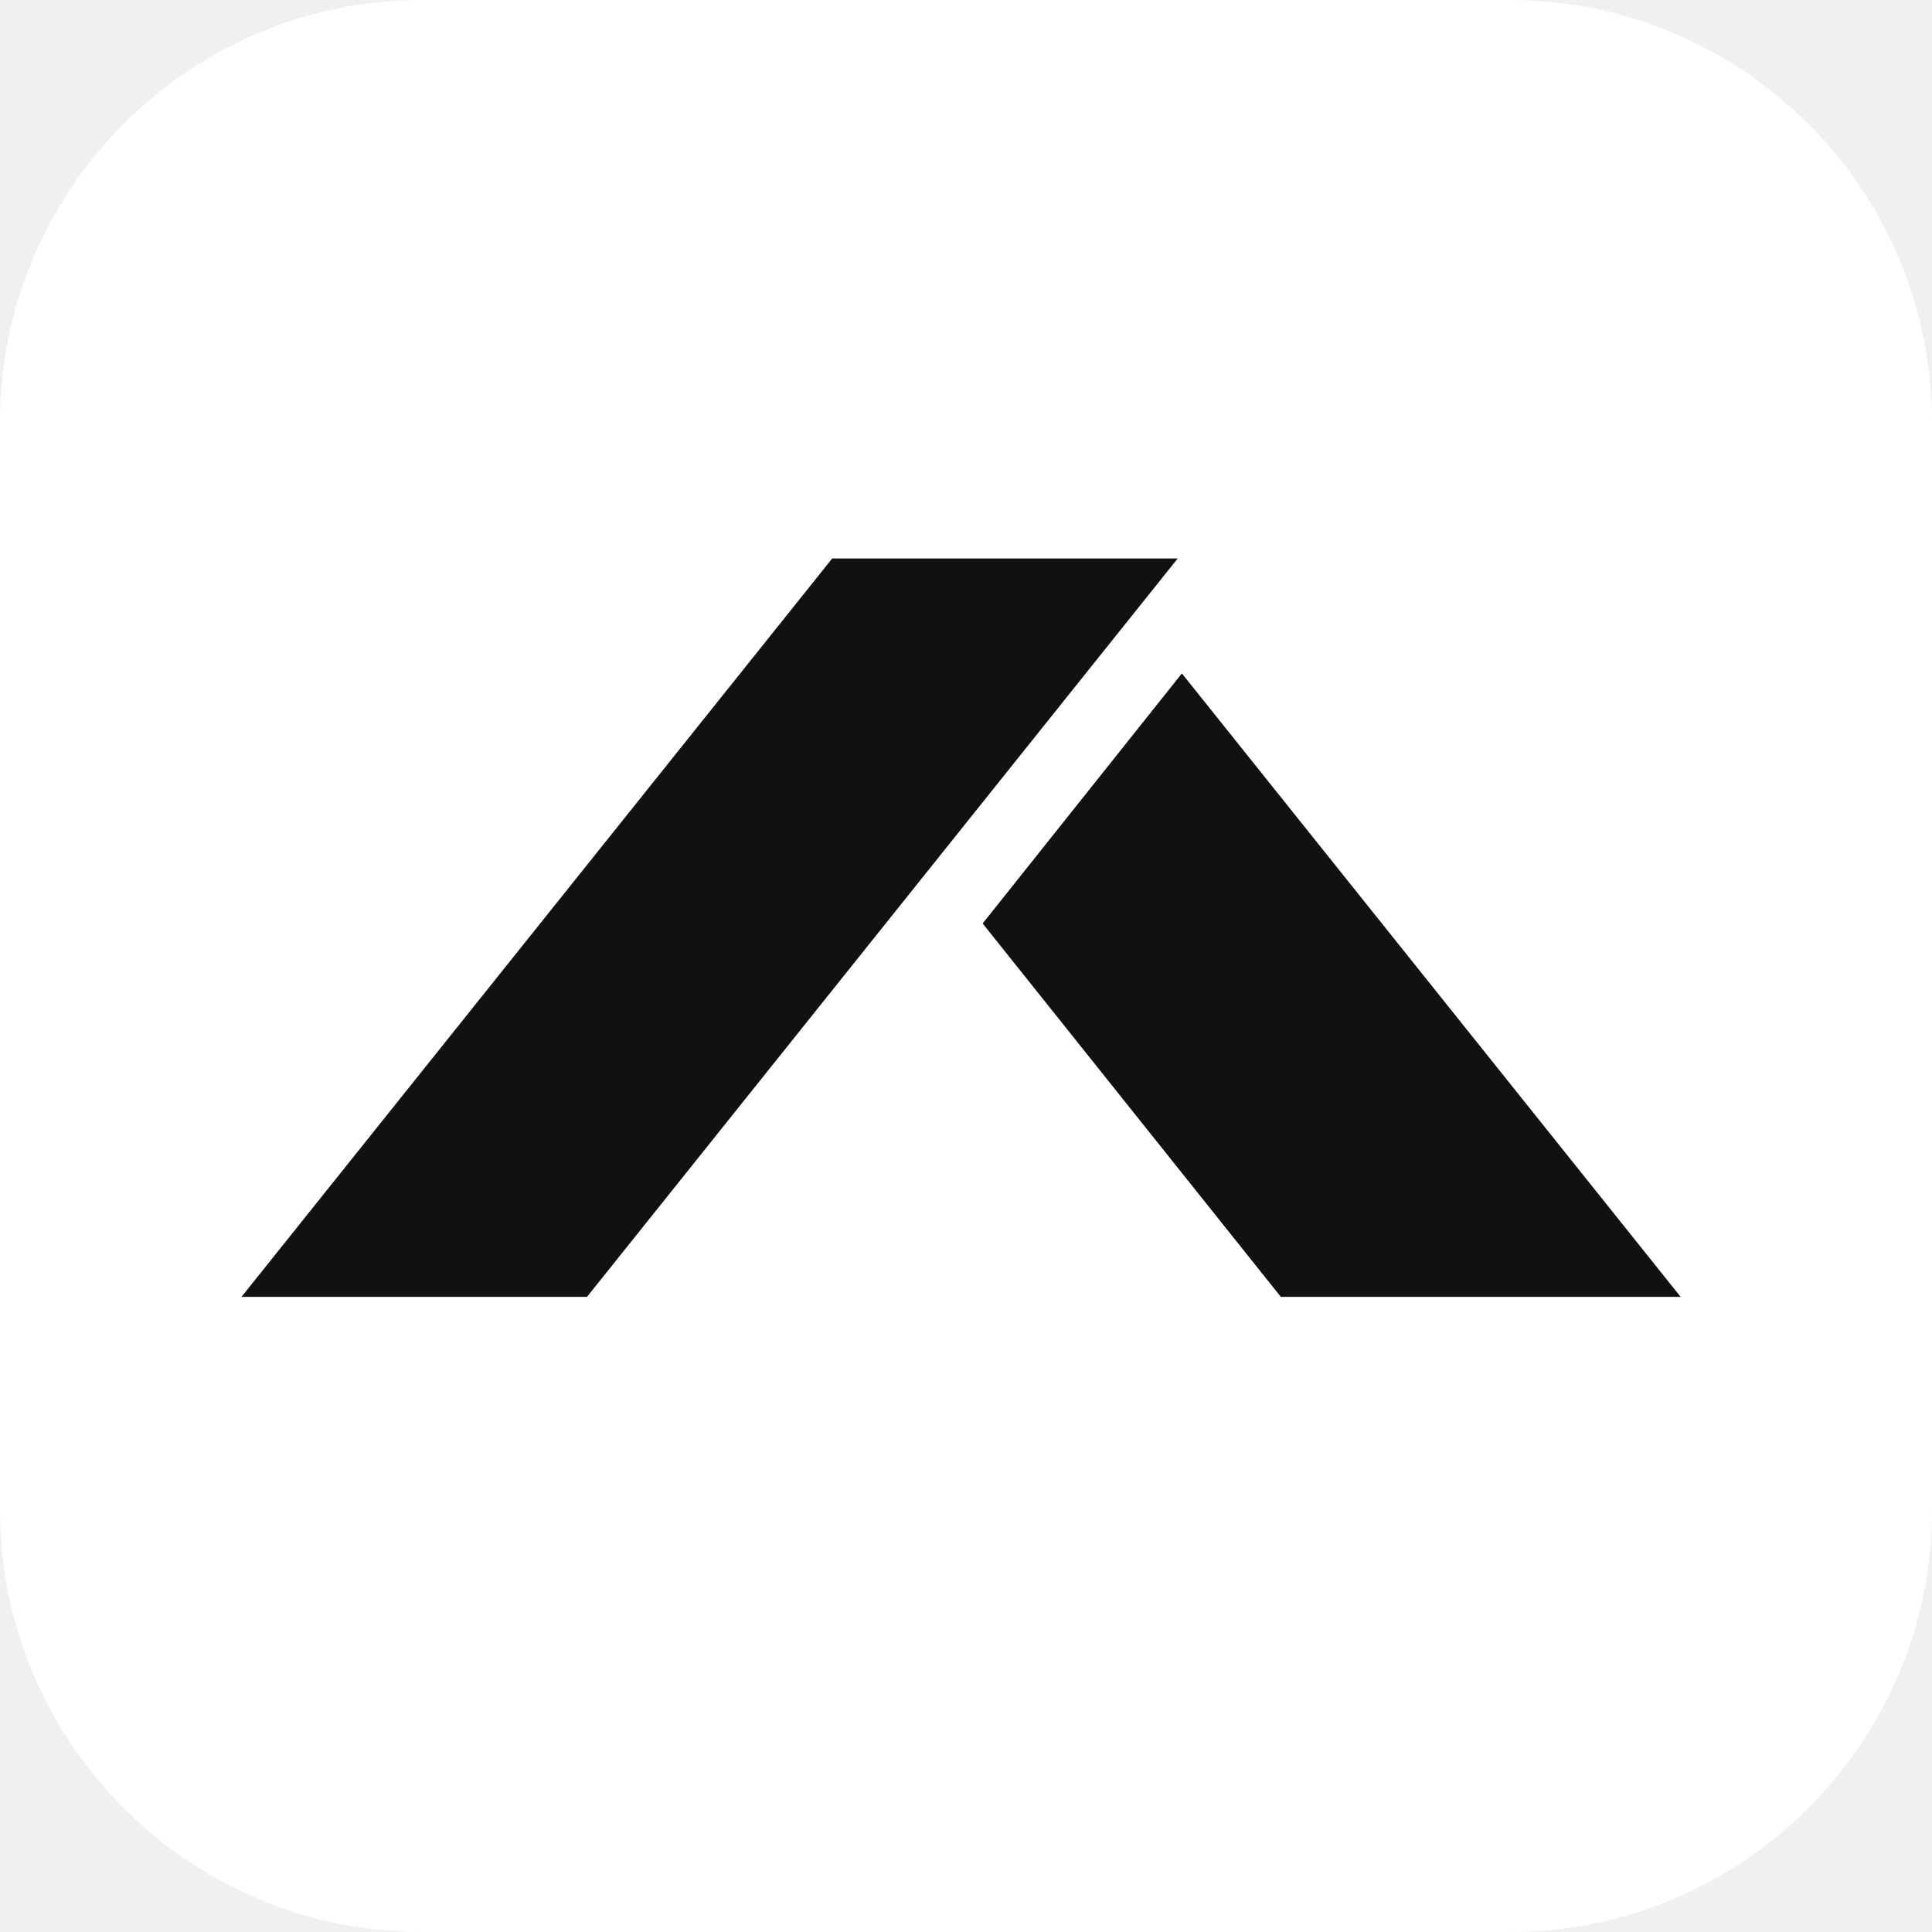
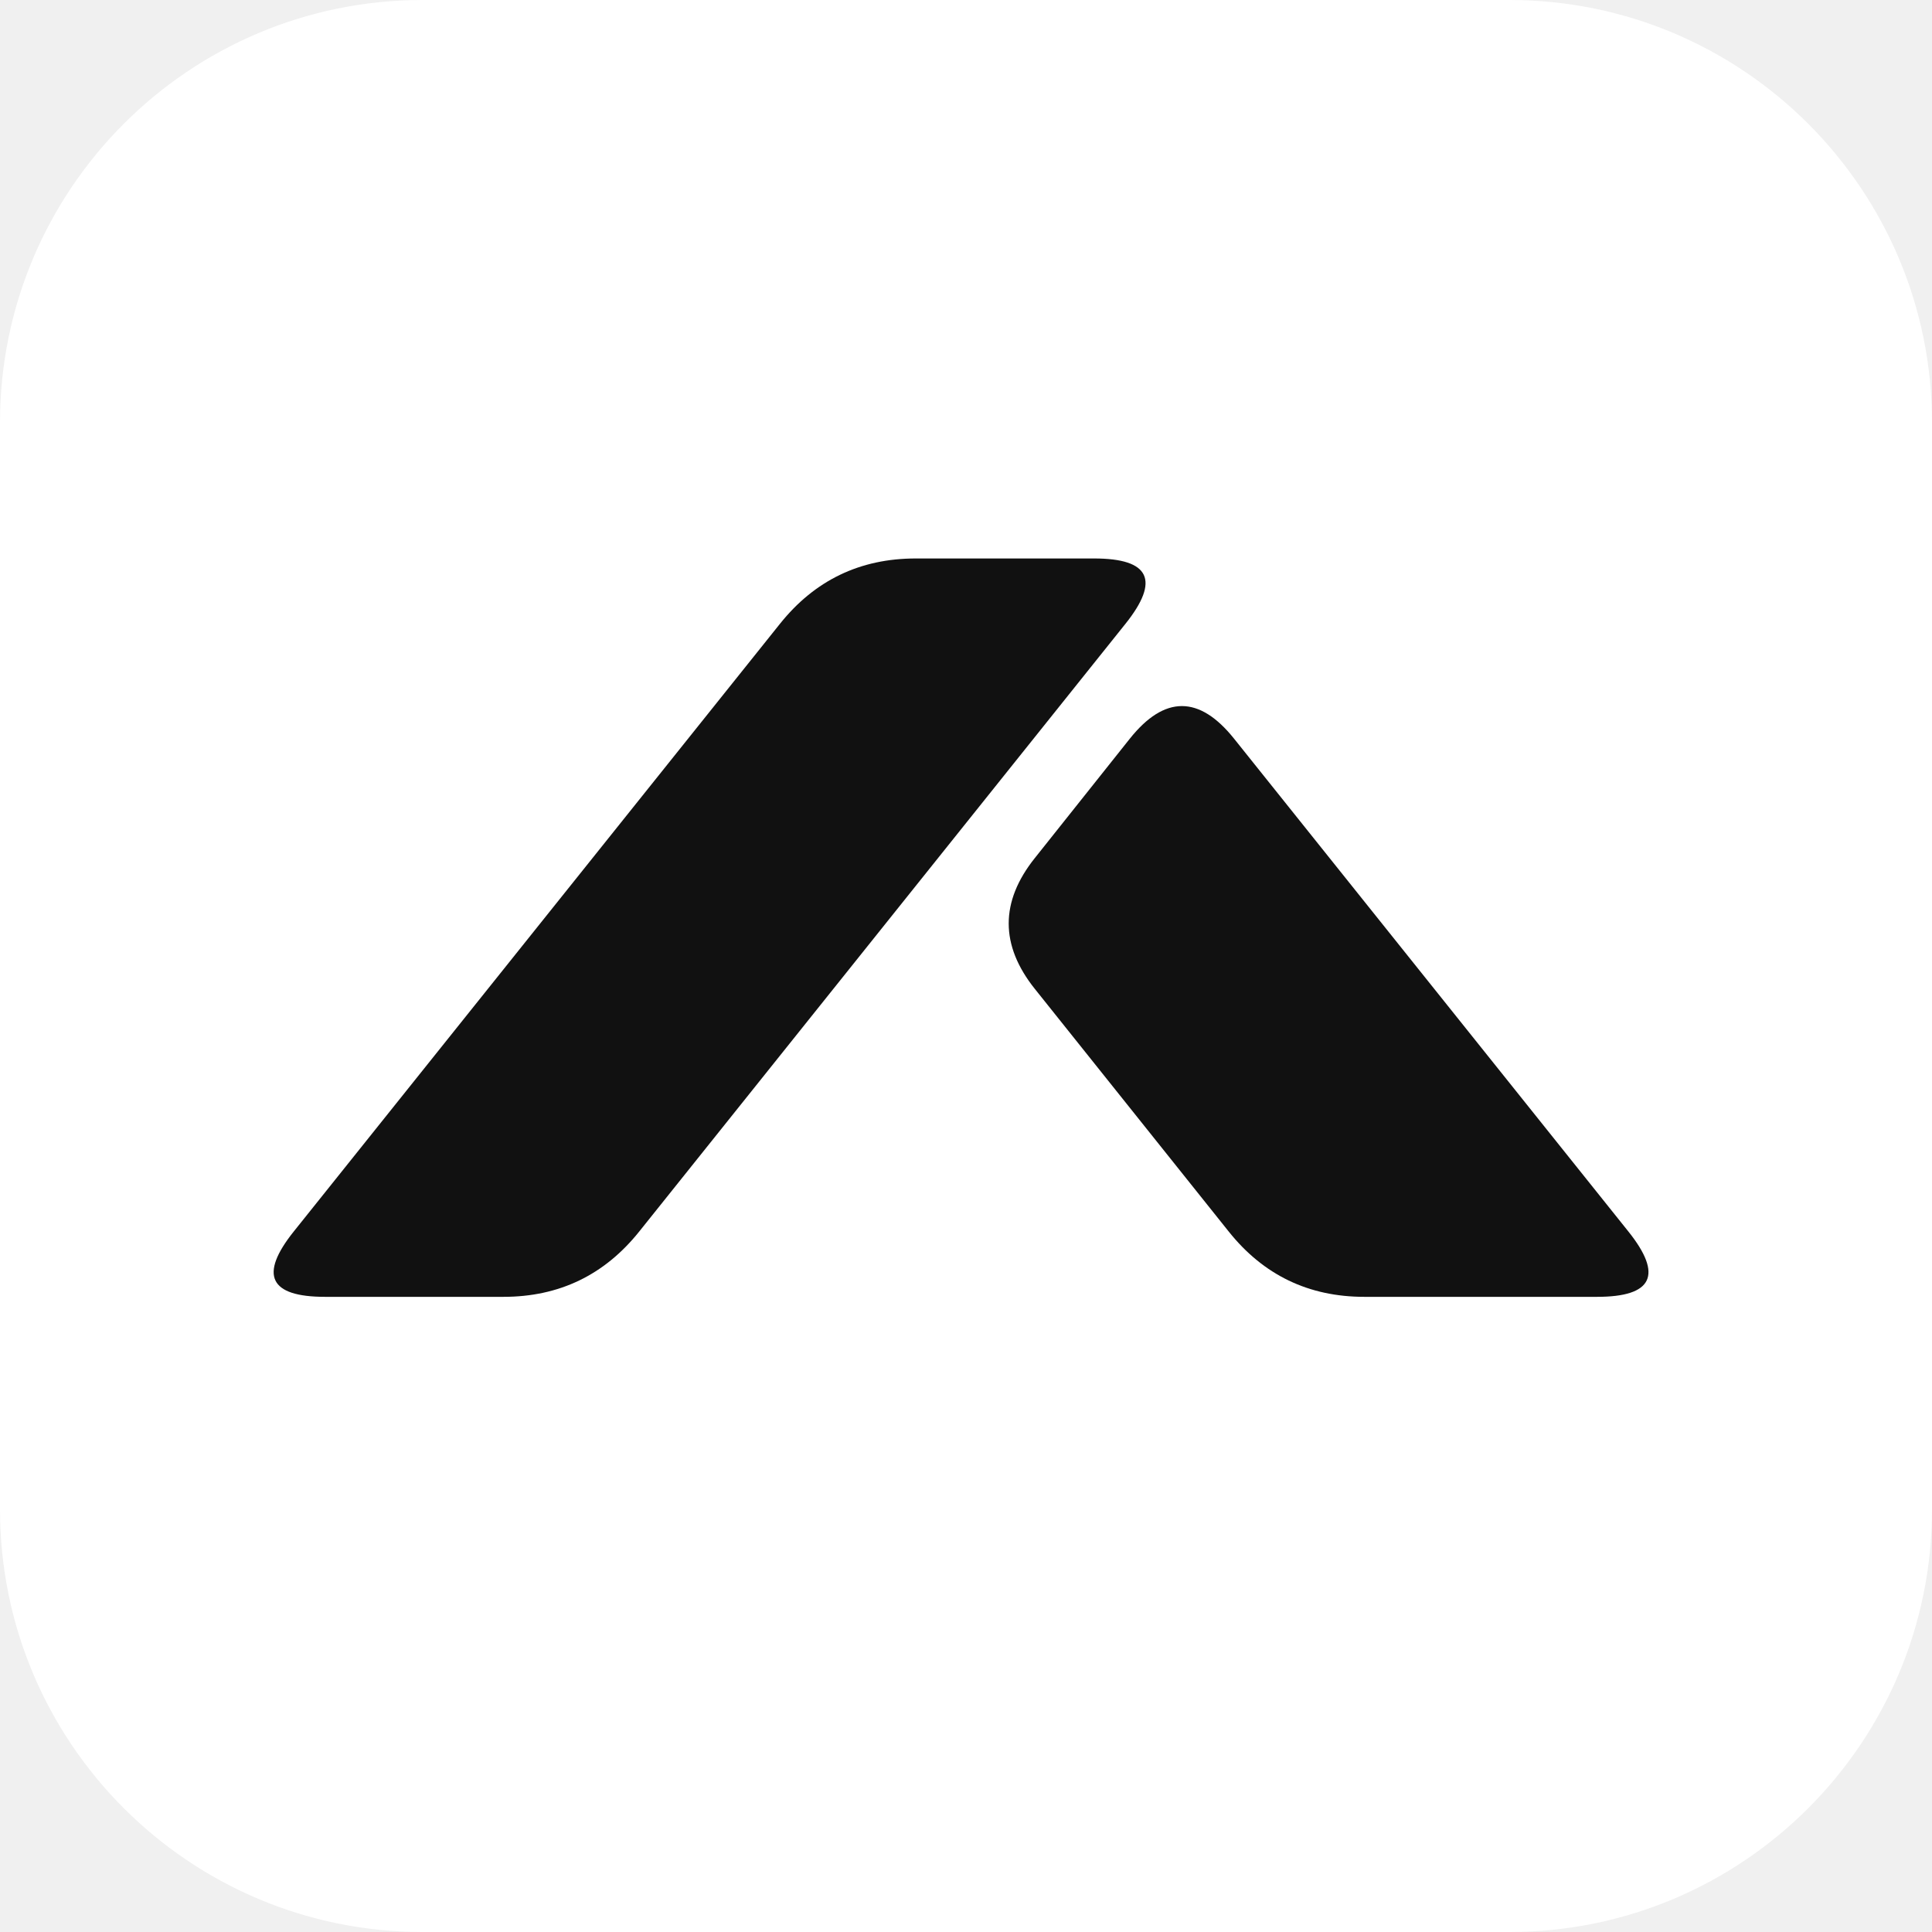
<svg xmlns="http://www.w3.org/2000/svg" viewBox="0 0 64 64">
  <rect width="64" height="64" rx="14" fill="#ffffff" />
  <g transform="translate(8 18.5) scale(0.4615)" fill="#111111">
-     <path d="M42.4 0H67.2L24.8 53H0Z" />
-     <path d="M67.5 8.25 103.3 53H74.6L53.2 26.2Z" />
+     <path d="M48.4 0L61.2 0Q67.2 0 63.45 4.69L28.55 48.31Q24.8 53 18.8 53L6 53Q0 53 3.75 48.31L38.65 4.69Q42.4 0 48.4 0Z" />
+     <path d="M71.25 12.94L99.55 48.31Q103.3 53 97.3 53L80.6 53Q74.6 53 70.86 48.31L56.94 30.89Q53.2 26.2 56.94 21.51L63.76 12.94Q67.5 8.25 71.25 12.94Z" />
  </g>
</svg>
